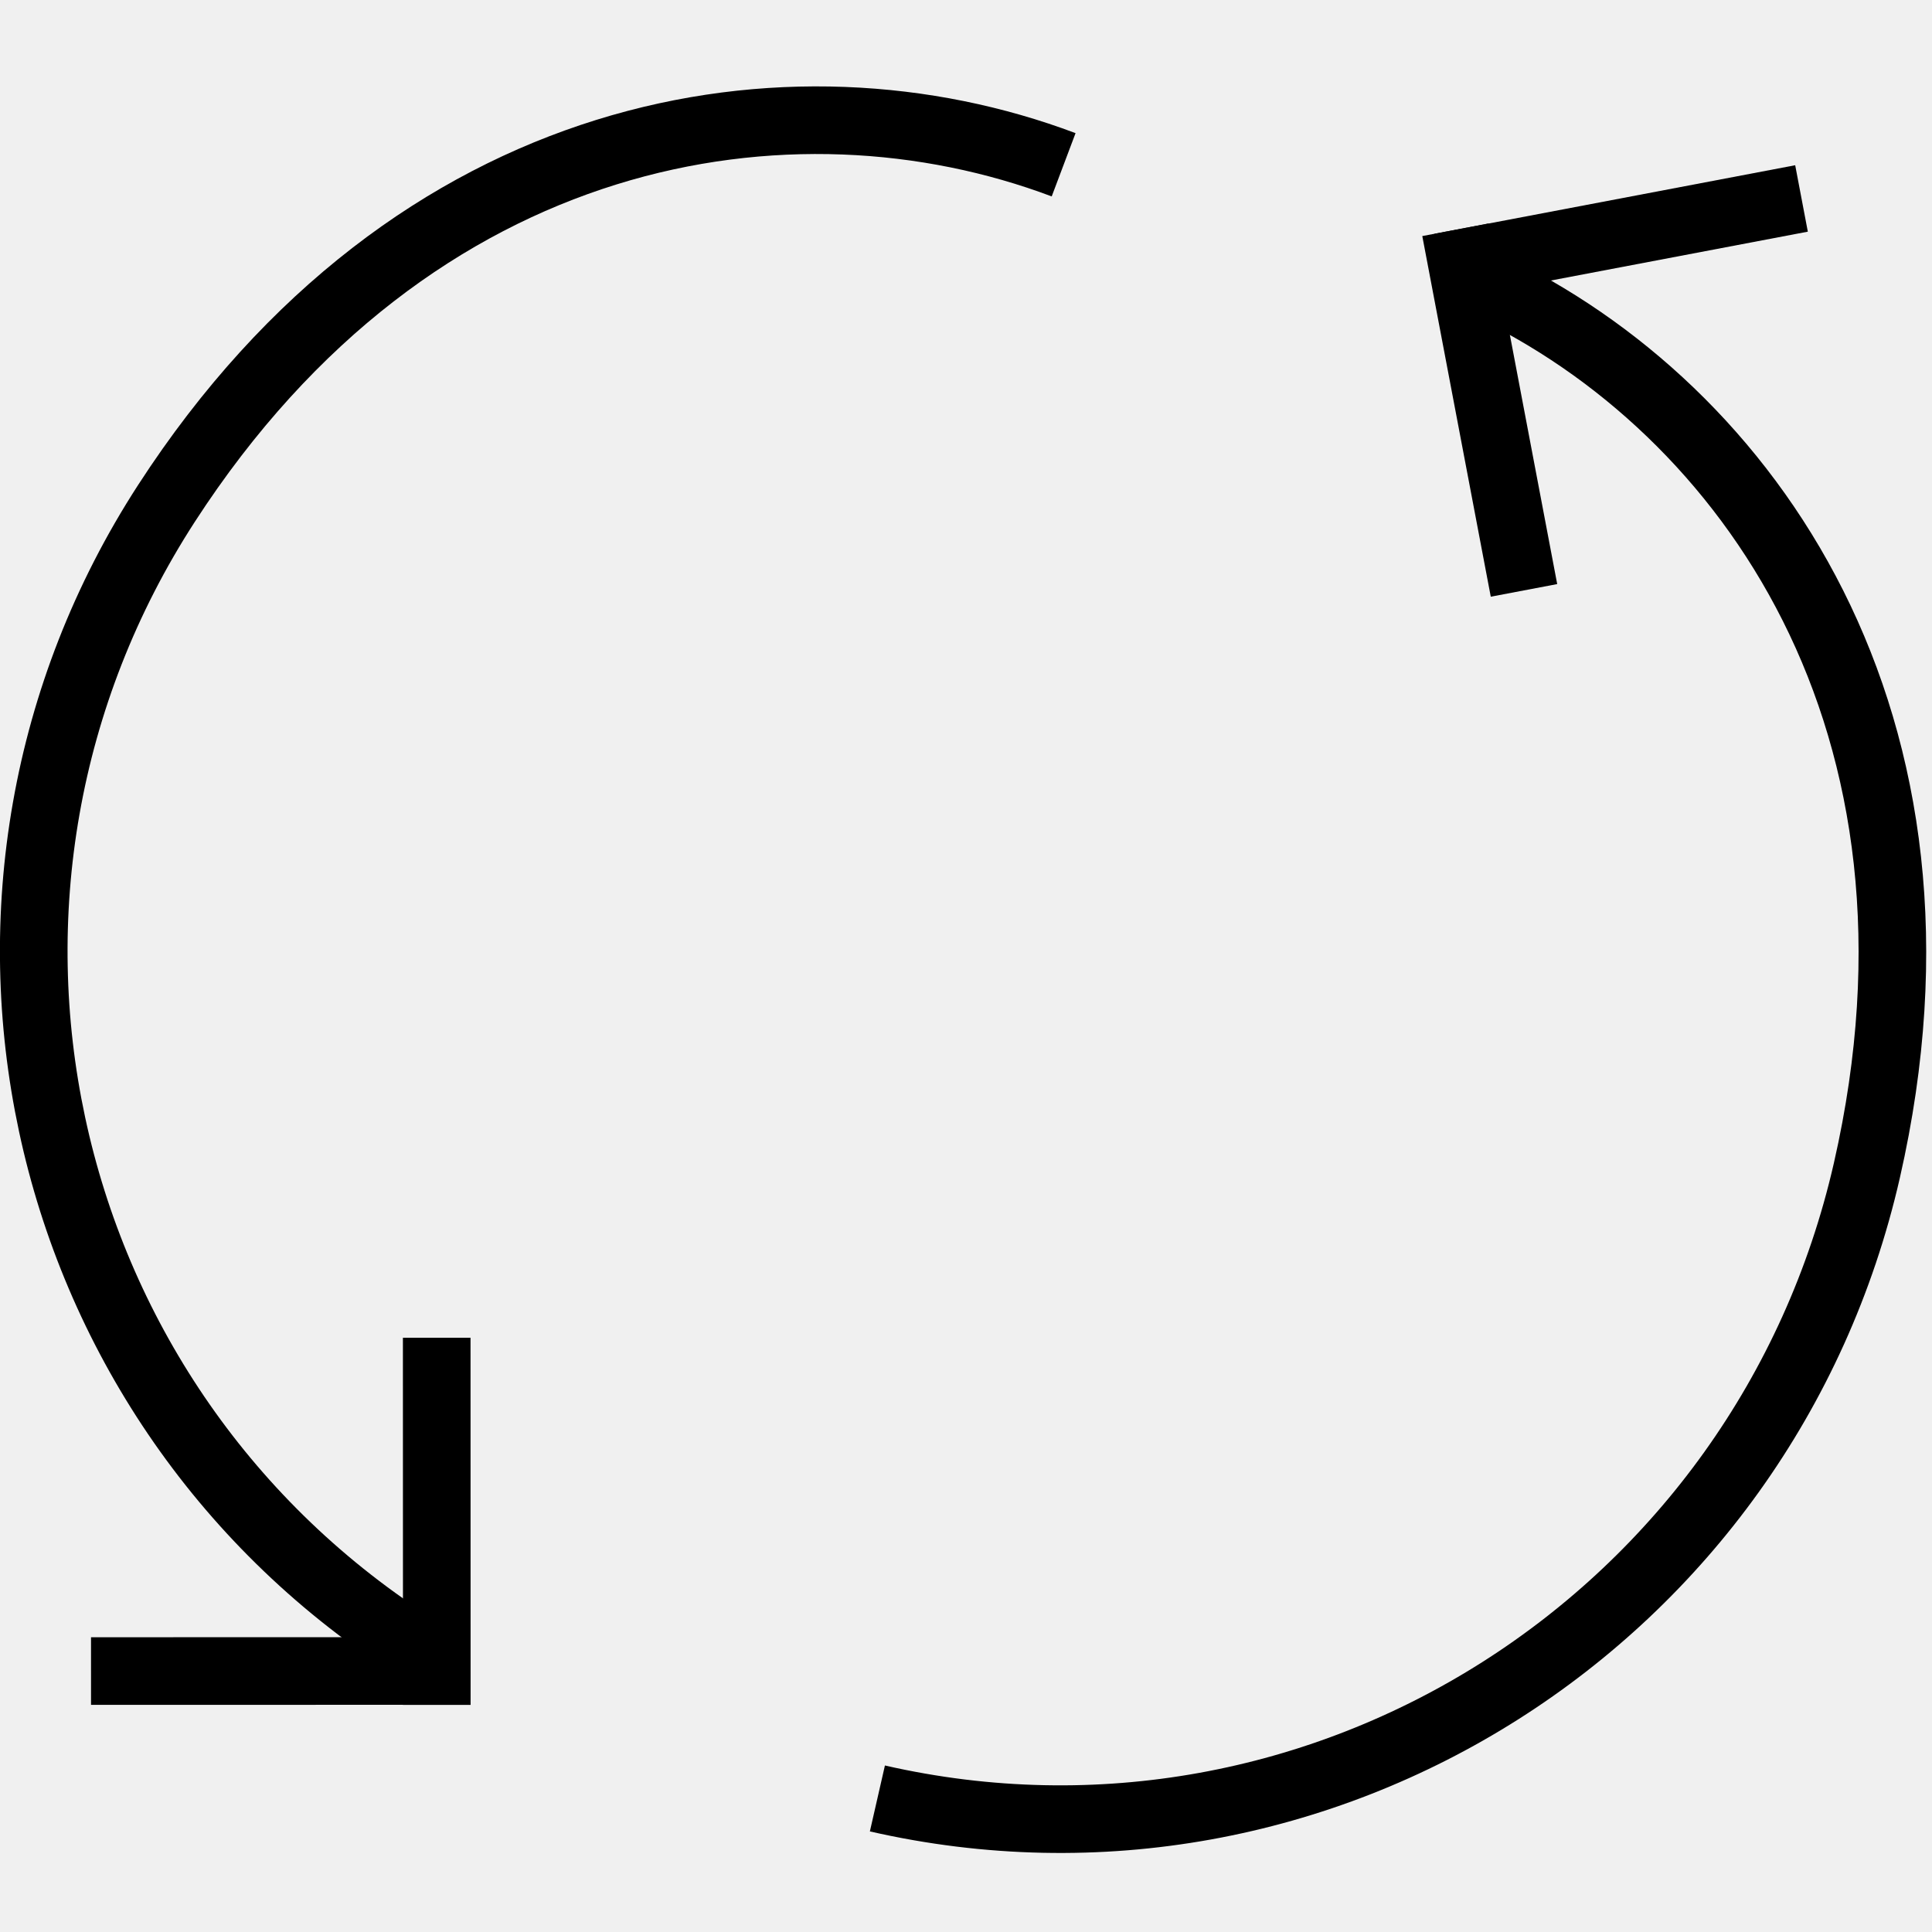
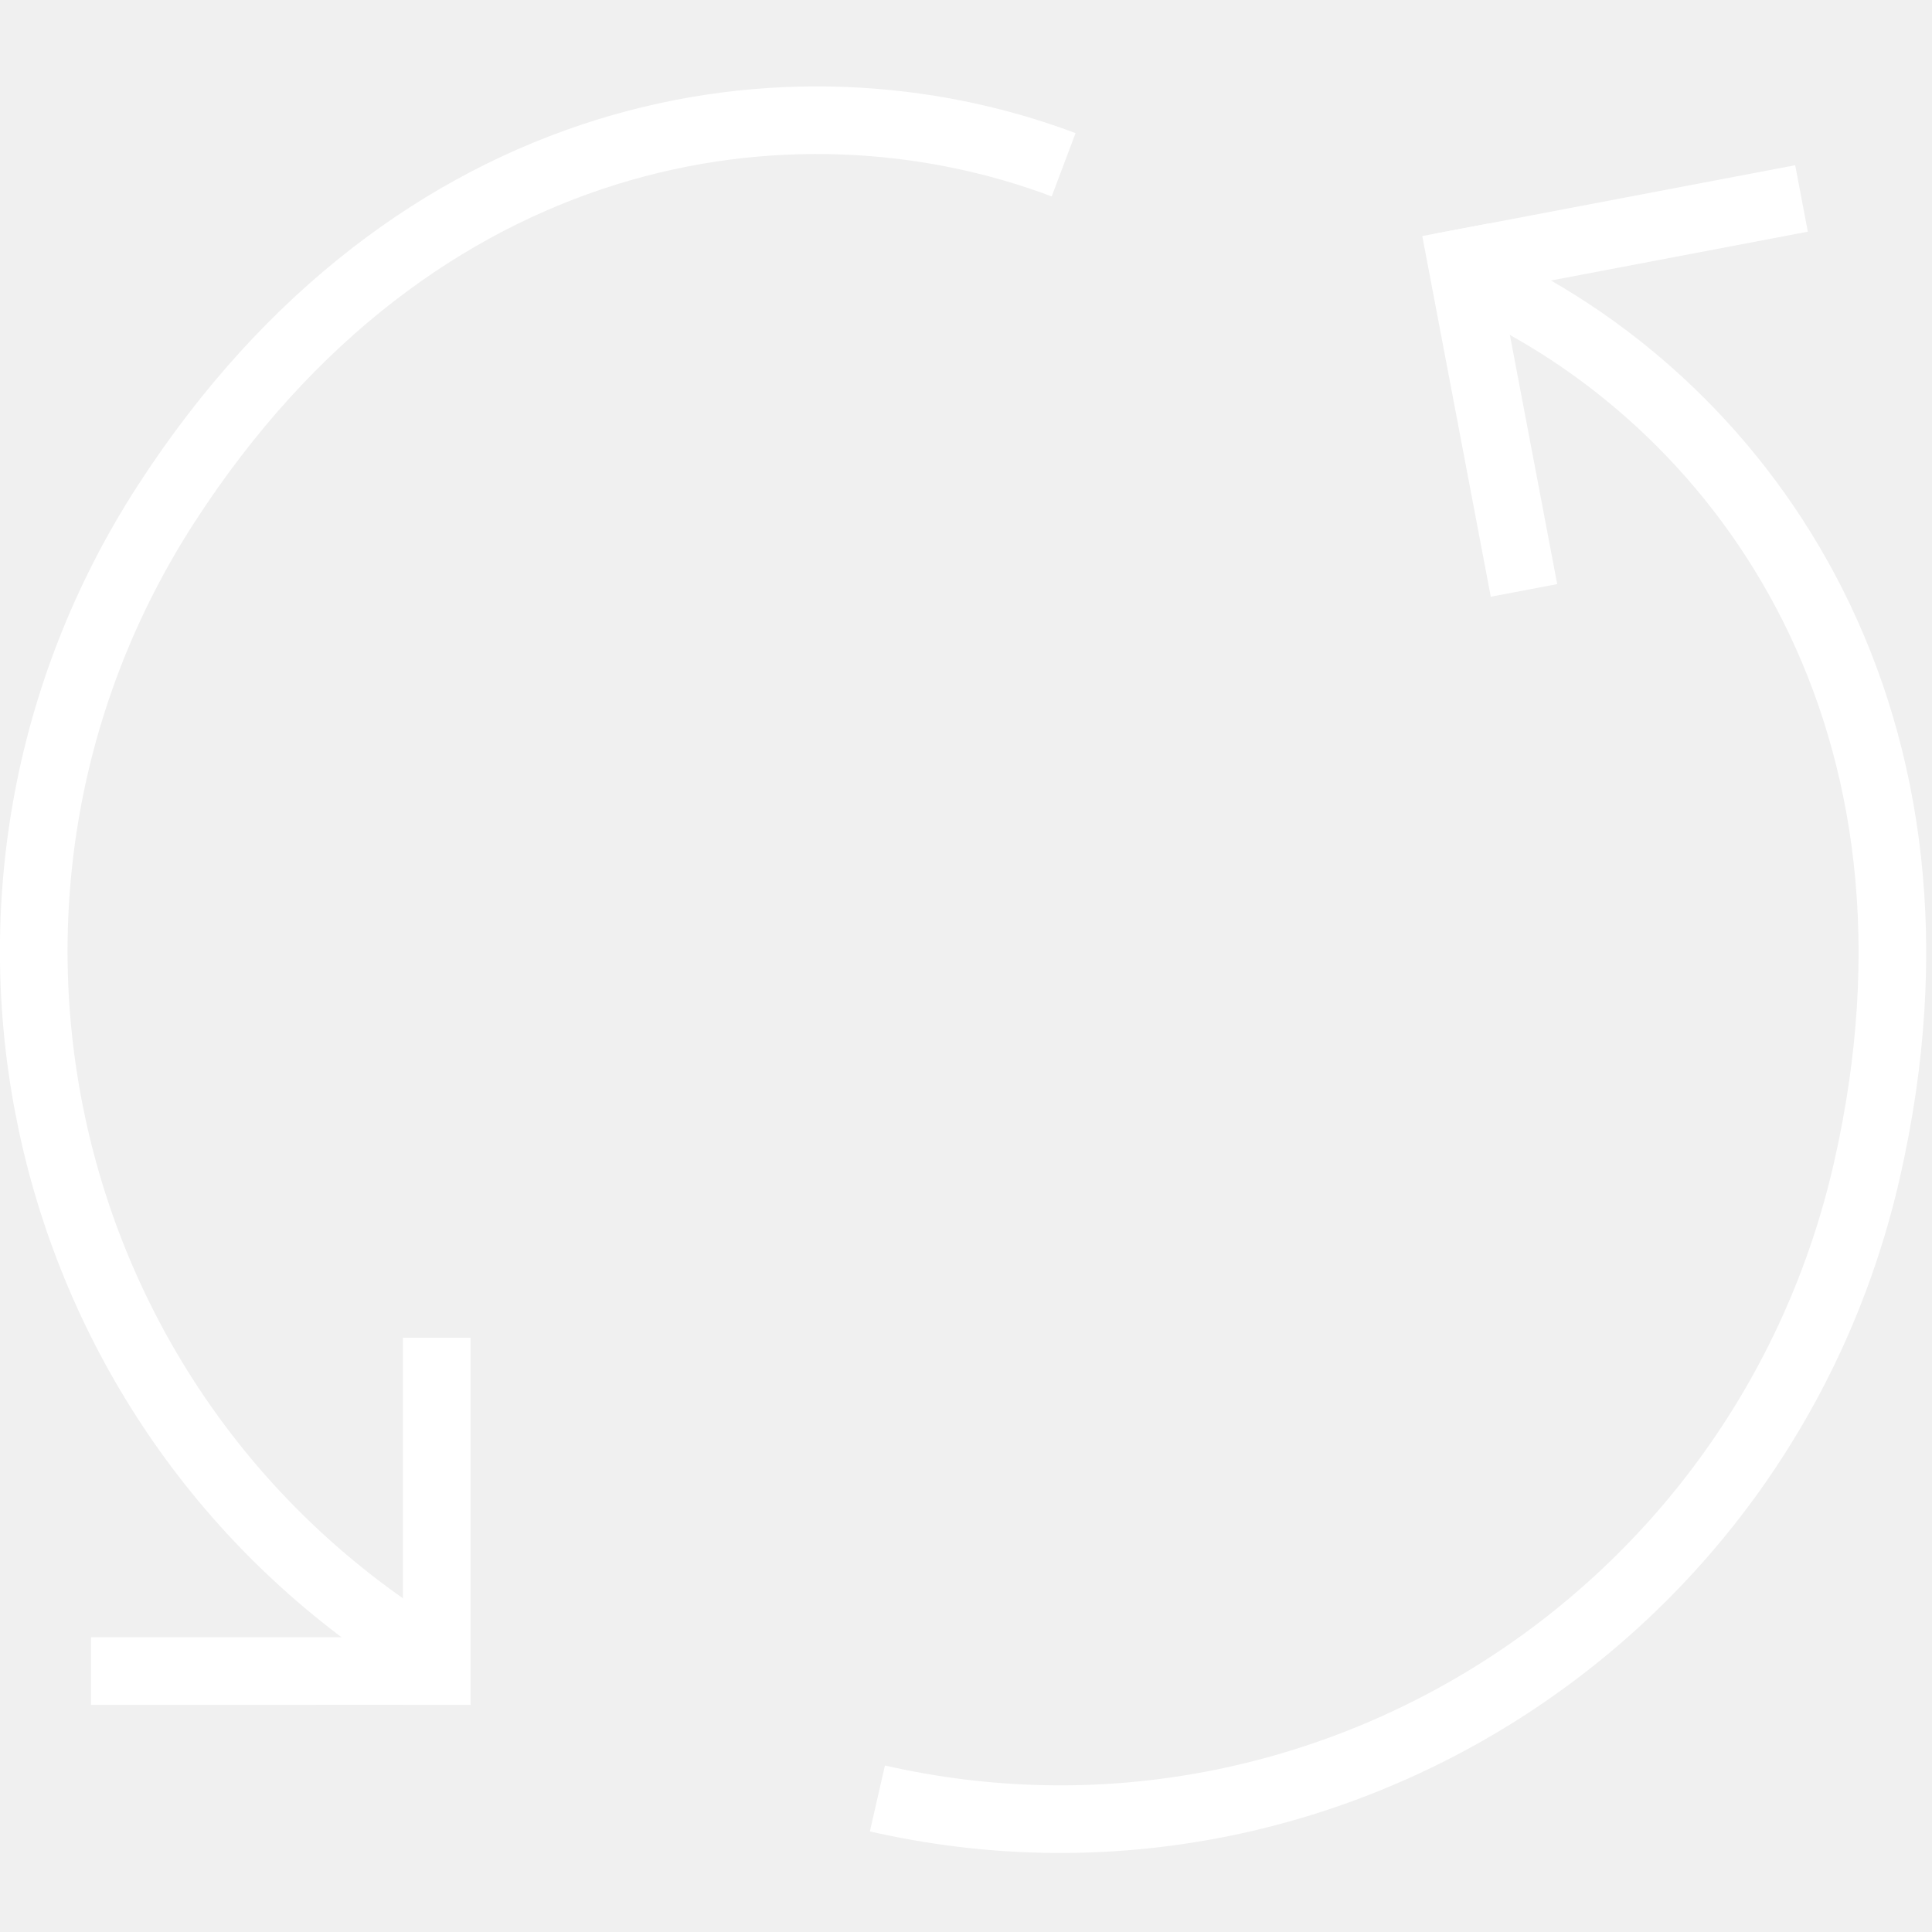
<svg xmlns="http://www.w3.org/2000/svg" width="20" height="20">
  <g>
    <rect fill="none" id="canvas_background" height="22" width="22" y="-1" x="-1" />
    <g display="none" overflow="visible" y="0" x="0" height="100%" width="100%" id="canvasGrid">
      <rect fill="url(#gridpattern)" stroke-width="0" y="0" x="0" height="100%" width="100%" />
    </g>
  </g>
  <g>
-     <path stroke="#000" transform="rotate(12.86066 15.10141,11.43709) " id="svg_1" d="m10.832,19.777c4.718,0 8.539,-3.856 8.539,-8.617c0,-4.761 -2.954,-7.419 -5.89,-8.064" stroke-opacity="null" stroke-linecap="null" stroke-linejoin="null" stroke-width="0.7" fill-opacity="null" fill="none" />
-     <path transform="rotate(-147.0718 5.15814,7.76221) " stroke="#000" id="svg_2" d="m0.889,-0.503c4.718,0 8.539,3.821 8.539,8.539c0,4.718 -2.954,7.352 -5.89,7.991" stroke-opacity="null" stroke-linecap="null" stroke-linejoin="null" stroke-width="0.7" fill-opacity="null" fill="none" />
+     <path stroke="#fff" transform="rotate(12.86066 15.10141,11.43709) " id="svg_1" d="m10.832,19.777c4.718,0 8.539,-3.856 8.539,-8.617c0,-4.761 -2.954,-7.419 -5.89,-8.064" stroke-opacity="null" stroke-linecap="null" stroke-linejoin="null" stroke-width="0.7" fill-opacity="null" fill="none" />
+     <path transform="rotate(-147.0718 5.15814,7.76221) " stroke="#fff" id="svg_2" d="m0.889,-0.503c4.718,0 8.539,3.821 8.539,8.539c0,4.718 -2.954,7.352 -5.89,7.991" stroke-opacity="null" stroke-linecap="null" stroke-linejoin="null" stroke-width="0.7" fill-opacity="null" fill="none" />
    <g transform="rotate(-55.75261 16.102,3.327224) " id="svg_6">
-       <line stroke-linecap="null" stroke-linejoin="null" id="svg_3" y2="1.938" x2="16.304" y1="4.625" x1="13.617" fill-opacity="null" stroke-opacity="null" stroke-width="0.7" stroke="#000" fill="none" />
-       <line transform="rotate(-90 17.24355,3.372886) " stroke-linecap="null" stroke-linejoin="null" id="svg_5" y2="2.029" x2="18.587" y1="4.717" x1="15.9" fill-opacity="null" stroke-opacity="null" stroke-width="0.7" stroke="#000" fill="none" />
+       <line stroke-linecap="null" stroke-linejoin="null" id="svg_3" y2="1.938" x2="16.304" y1="4.625" x1="13.617" fill-opacity="null" stroke-opacity="null" stroke-width="0.7" stroke="#fff" fill="none" />
+       <line transform="rotate(-90 17.24355,3.372886) " stroke-linecap="null" stroke-linejoin="null" id="svg_5" y2="2.029" x2="18.587" y1="4.717" x1="15.9" fill-opacity="null" stroke-opacity="null" stroke-width="0.7" stroke="#fff" fill="none" />
    </g>
    <g transform="rotate(135 3.681907,16.52357) " id="svg_9">
-       <line stroke-linecap="null" stroke-linejoin="null" id="svg_7" y2="15.134" x2="3.884" y1="17.822" x1="1.197" fill-opacity="null" stroke-opacity="null" stroke-width="0.7" stroke="#000" fill="none" />
-       <line transform="rotate(-90 4.82346,16.56923) " stroke-linecap="null" stroke-linejoin="null" id="svg_8" y2="15.225" x2="6.167" y1="17.913" x1="3.48" fill-opacity="null" stroke-opacity="null" stroke-width="0.7" stroke="#000" fill="none" />
+       <line stroke-linecap="null" stroke-linejoin="null" id="svg_7" y2="15.134" x2="3.884" y1="17.822" x1="1.197" fill-opacity="null" stroke-opacity="null" stroke-width="0.7" stroke="#fff" fill="none" />
+       <line transform="rotate(-90 4.82346,16.56923) " stroke-linecap="null" stroke-linejoin="null" id="svg_8" y2="15.225" x2="6.167" y1="17.913" x1="3.48" fill-opacity="null" stroke-opacity="null" stroke-width="0.7" stroke="#fff" fill="none" />
    </g>
  </g>
</svg>
